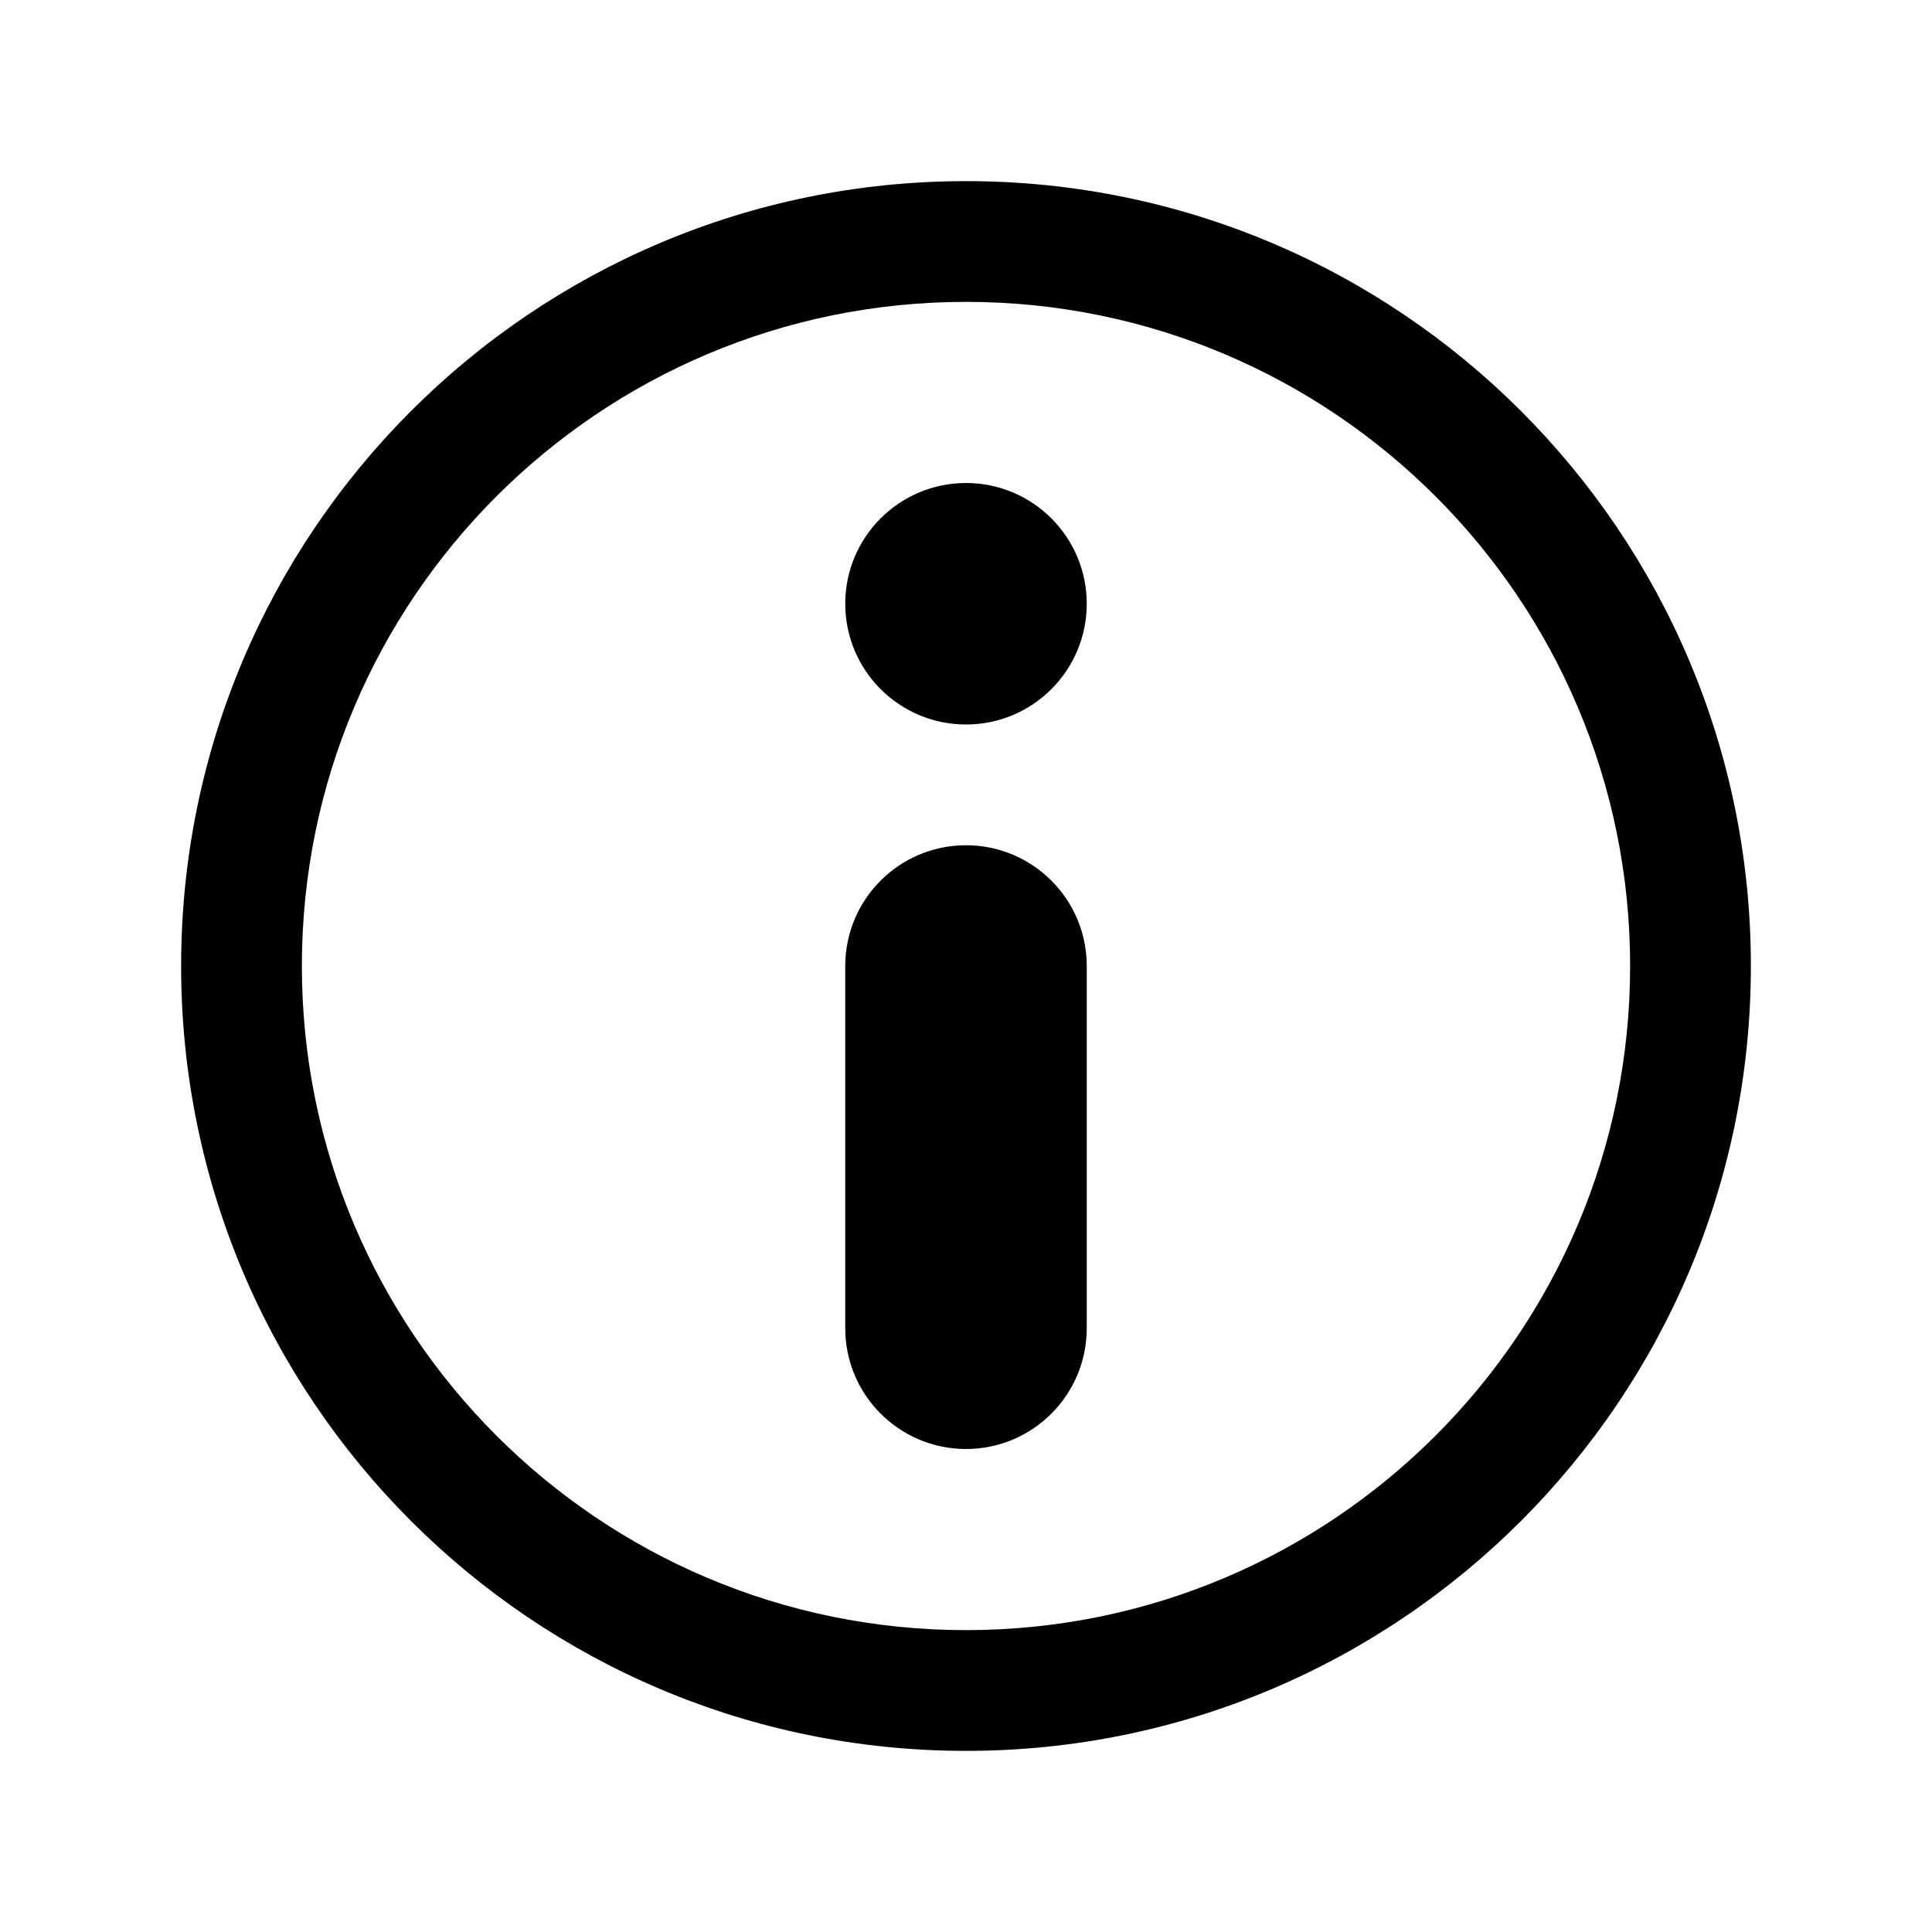
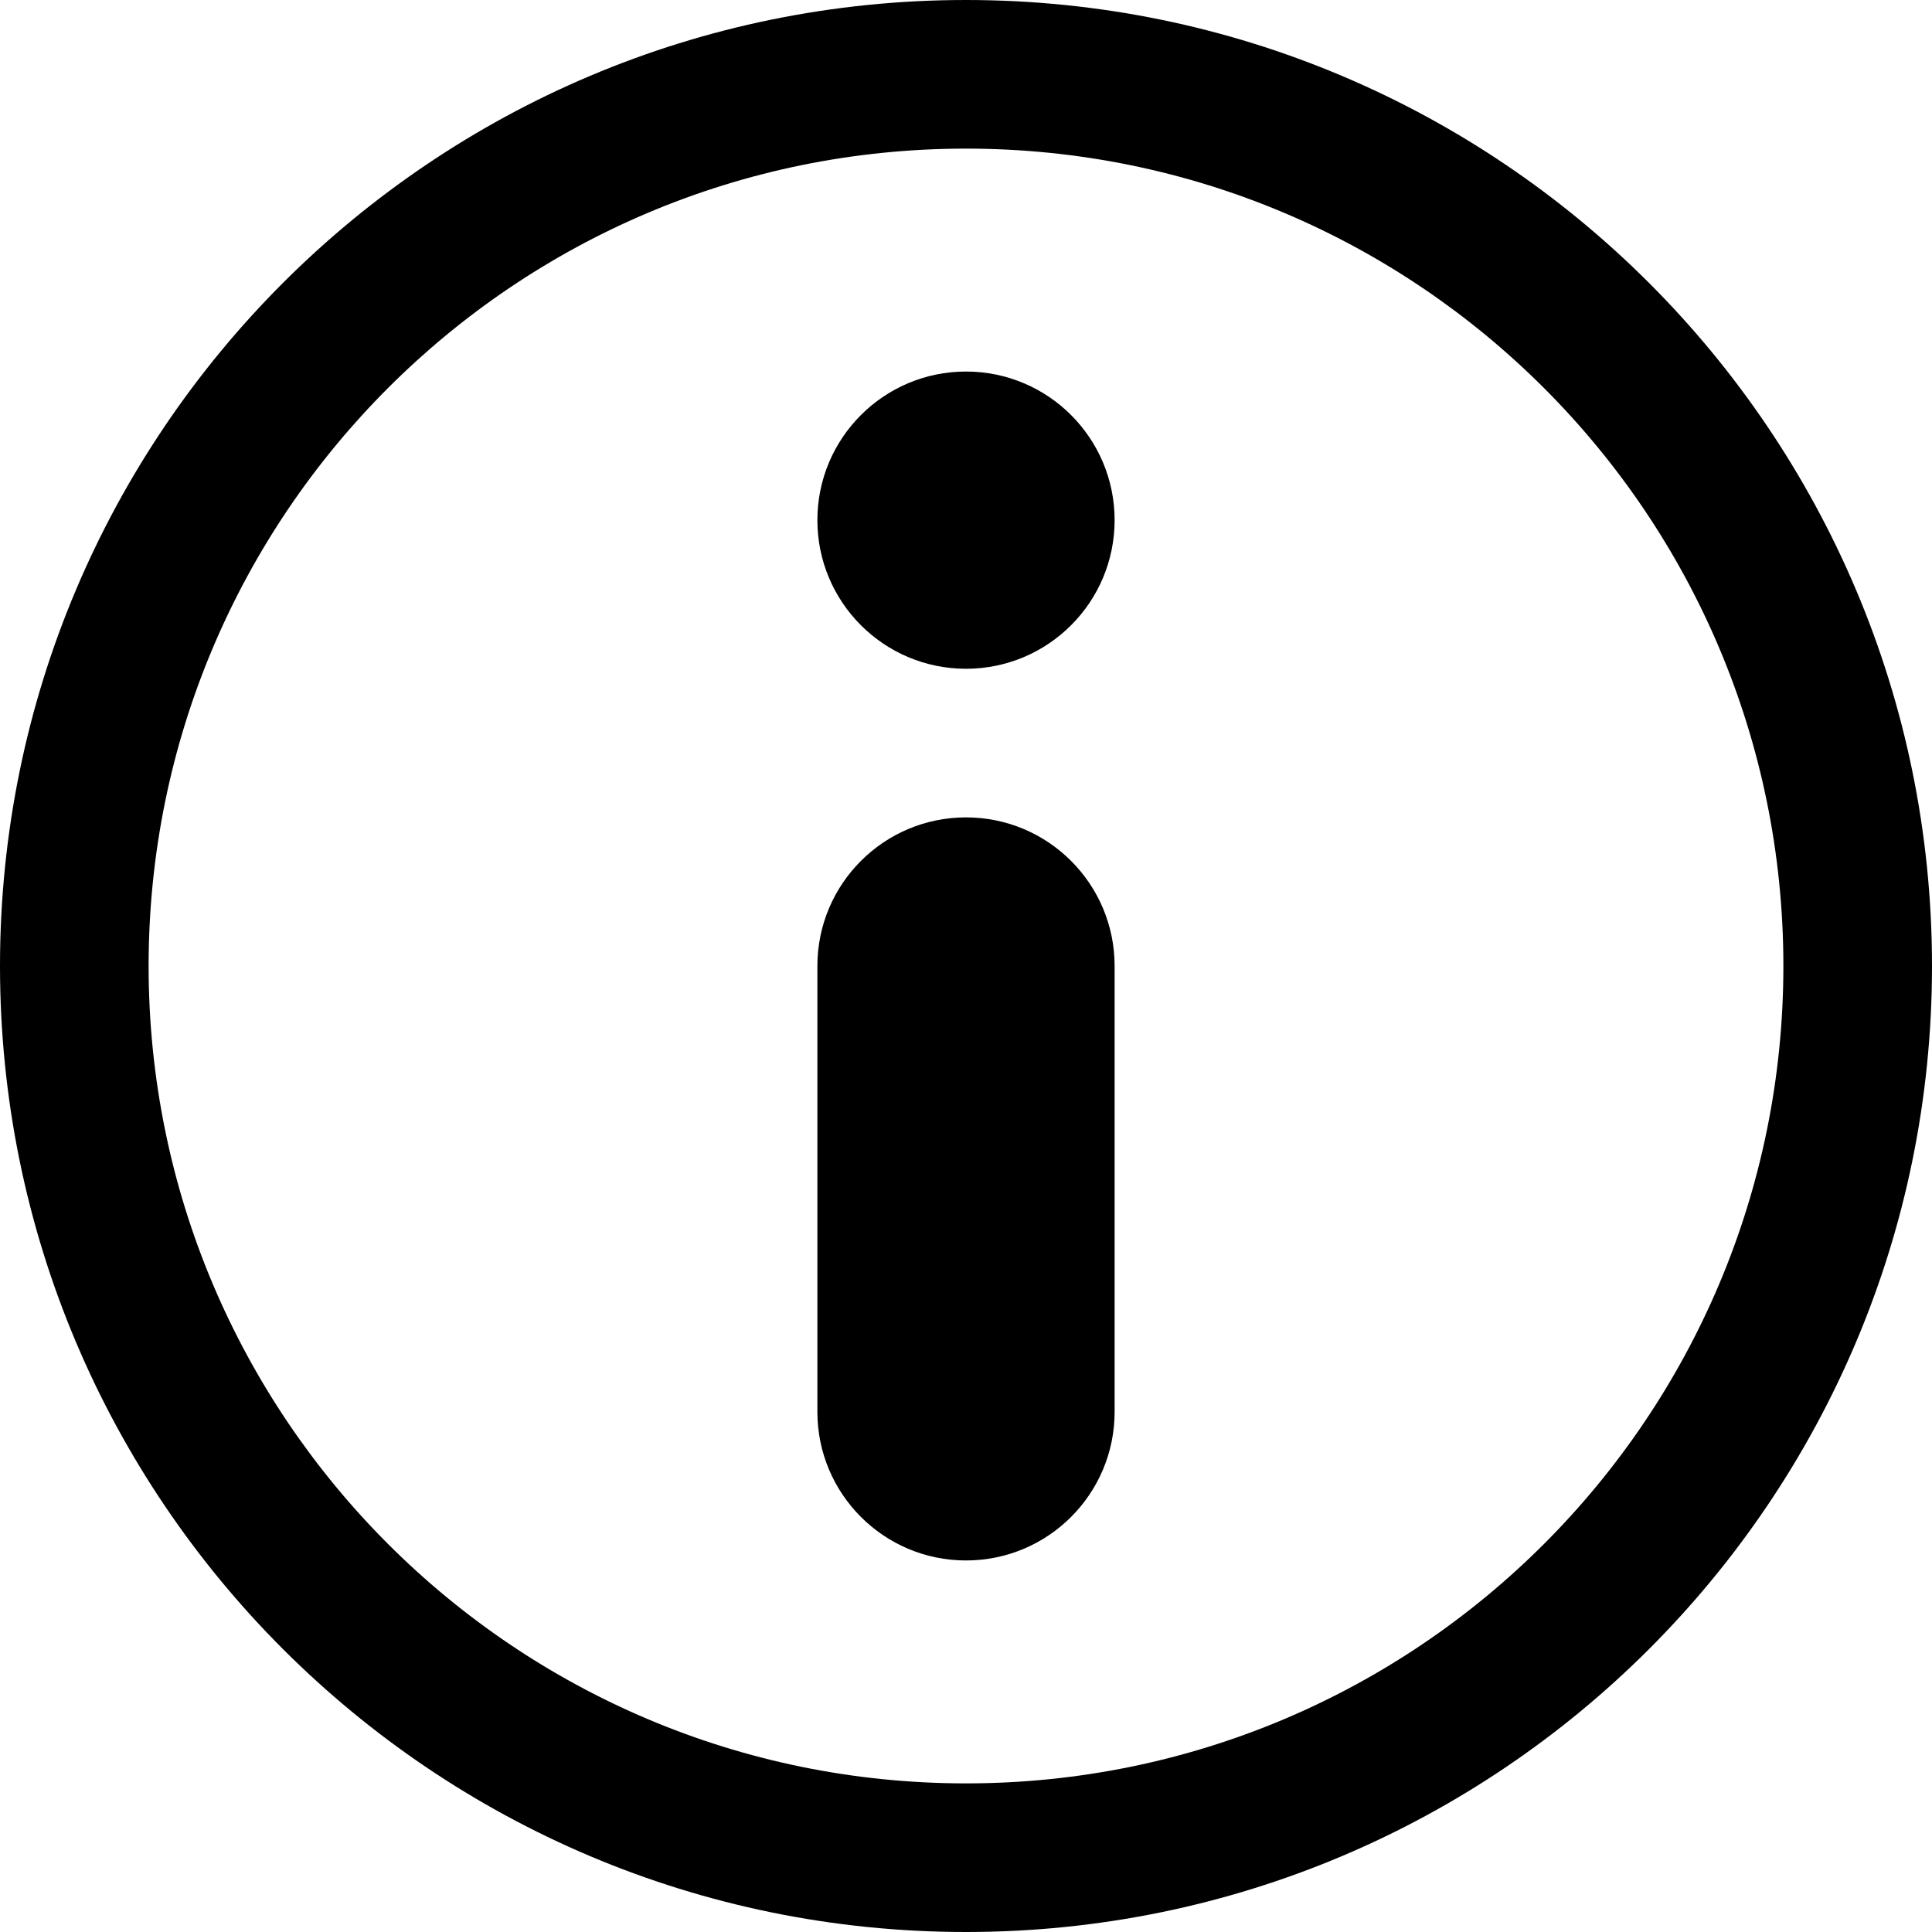
- <svg xmlns="http://www.w3.org/2000/svg" viewBox="0 0 32 32">
-   <defs>
-     <style>.cls-1{fill:none;}</style>
+ <svg xmlns="http://www.w3.org/2000/svg" viewBox="0 0 26 26" version="1.1" id="svg18" width="26" height="26">
+   <defs id="defs4">
+     <style id="style2">.cls-1{fill:none;}</style>
  </defs>
-   <g data-name="Layer 2" id="Layer_2">
-     <path d="M16,12a2,2,0,1,1,2-2A2,2,0,0,1,16,12Zm0-2Z" />
-     <path d="M16,29A13,13,0,1,1,29,16,13,13,0,0,1,16,29ZM16,5A11,11,0,1,0,27,16,11,11,0,0,0,16,5Z" />
-     <path d="M16,24a2,2,0,0,1-2-2V16a2,2,0,0,1,4,0v6A2,2,0,0,1,16,24Zm0-8v0Z" />
+   <g data-name="Layer 2" id="Layer_2" transform="translate(-3,-3)">
+     <path d="m 16,12 a 2,2 0 1 1 2,-2 2,2 0 0 1 -2,2 z m 0,-2 z" id="path8" />
+     <path d="M 16,29 A 13,13 0 1 1 29,16 13,13 0 0 1 16,29 Z M 16,5 A 11,11 0 1 0 27,16 11,11 0 0 0 16,5 Z" id="path10" />
+     <path d="m 16,24 a 2,2 0 0 1 -2,-2 v -6 a 2,2 0 0 1 4,0 v 6 a 2,2 0 0 1 -2,2 z m 0,-8 z" id="path12" />
  </g>
-   <g id="frame">
-     <rect class="cls-1" height="32" width="32" />
+   <g id="frame" transform="translate(-3,-3)">
+     <rect class="cls-1" height="32" width="32" id="rect15" x="0" y="0" />
  </g>
</svg>
